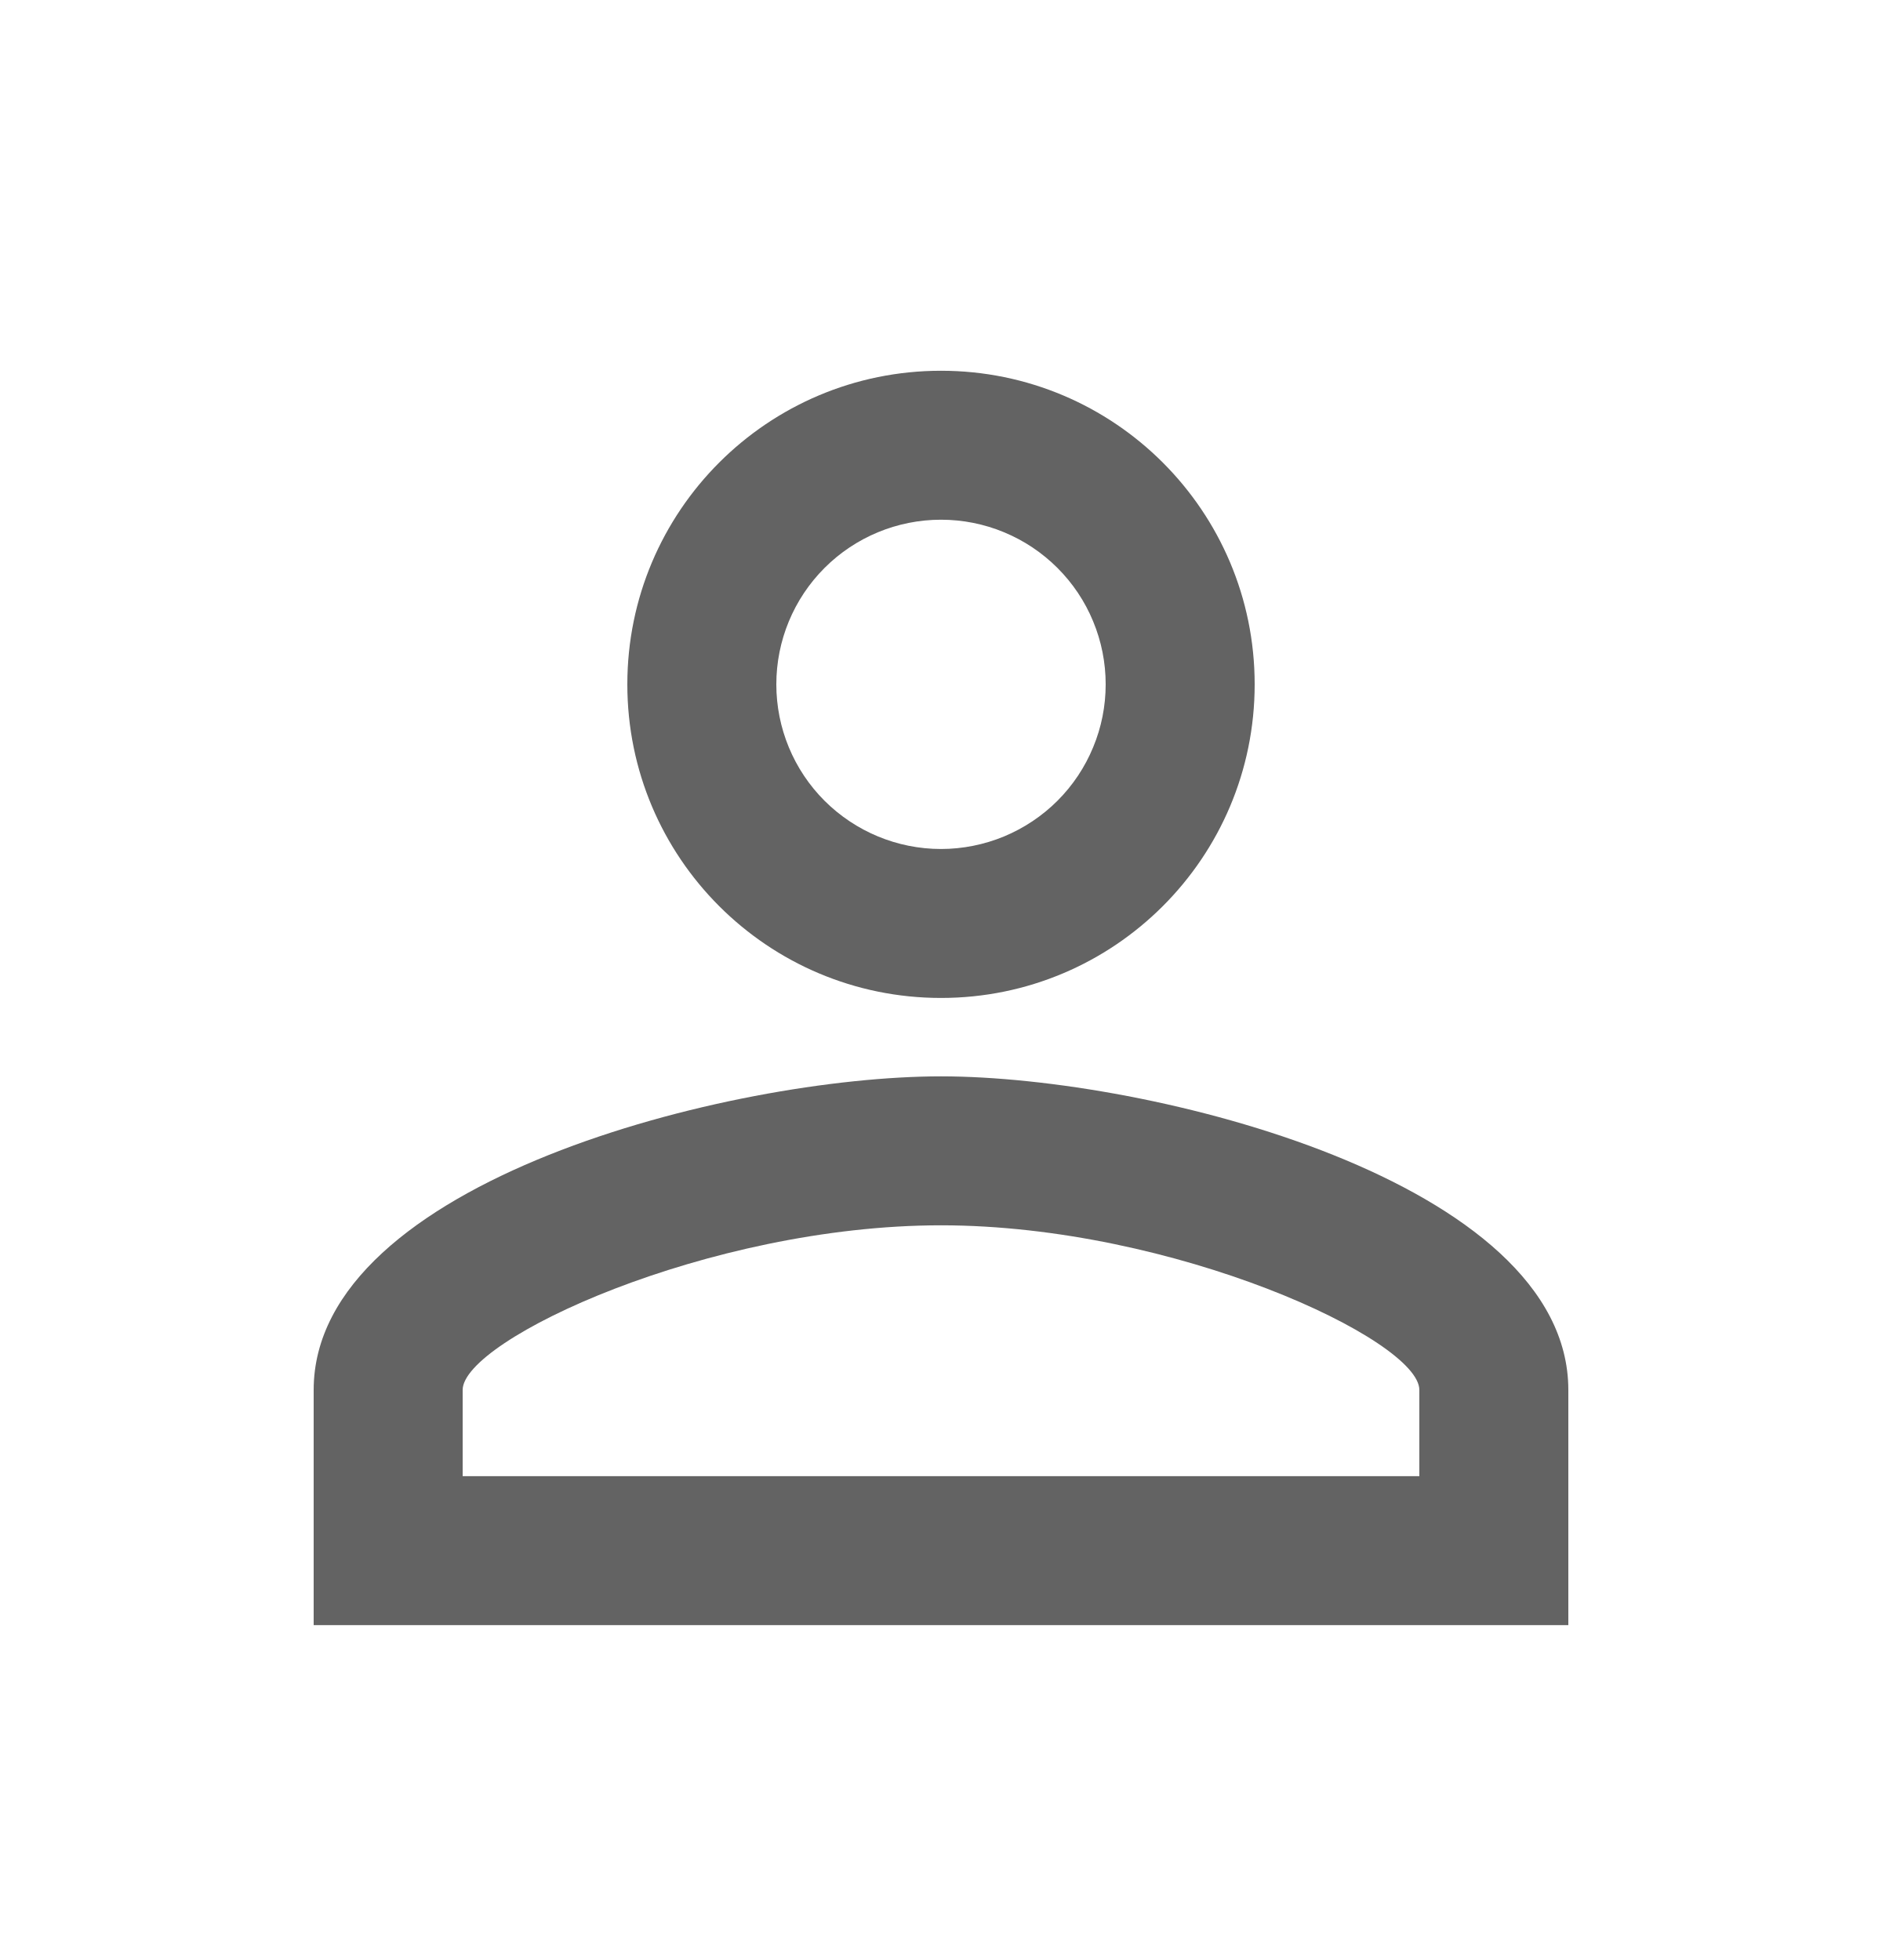
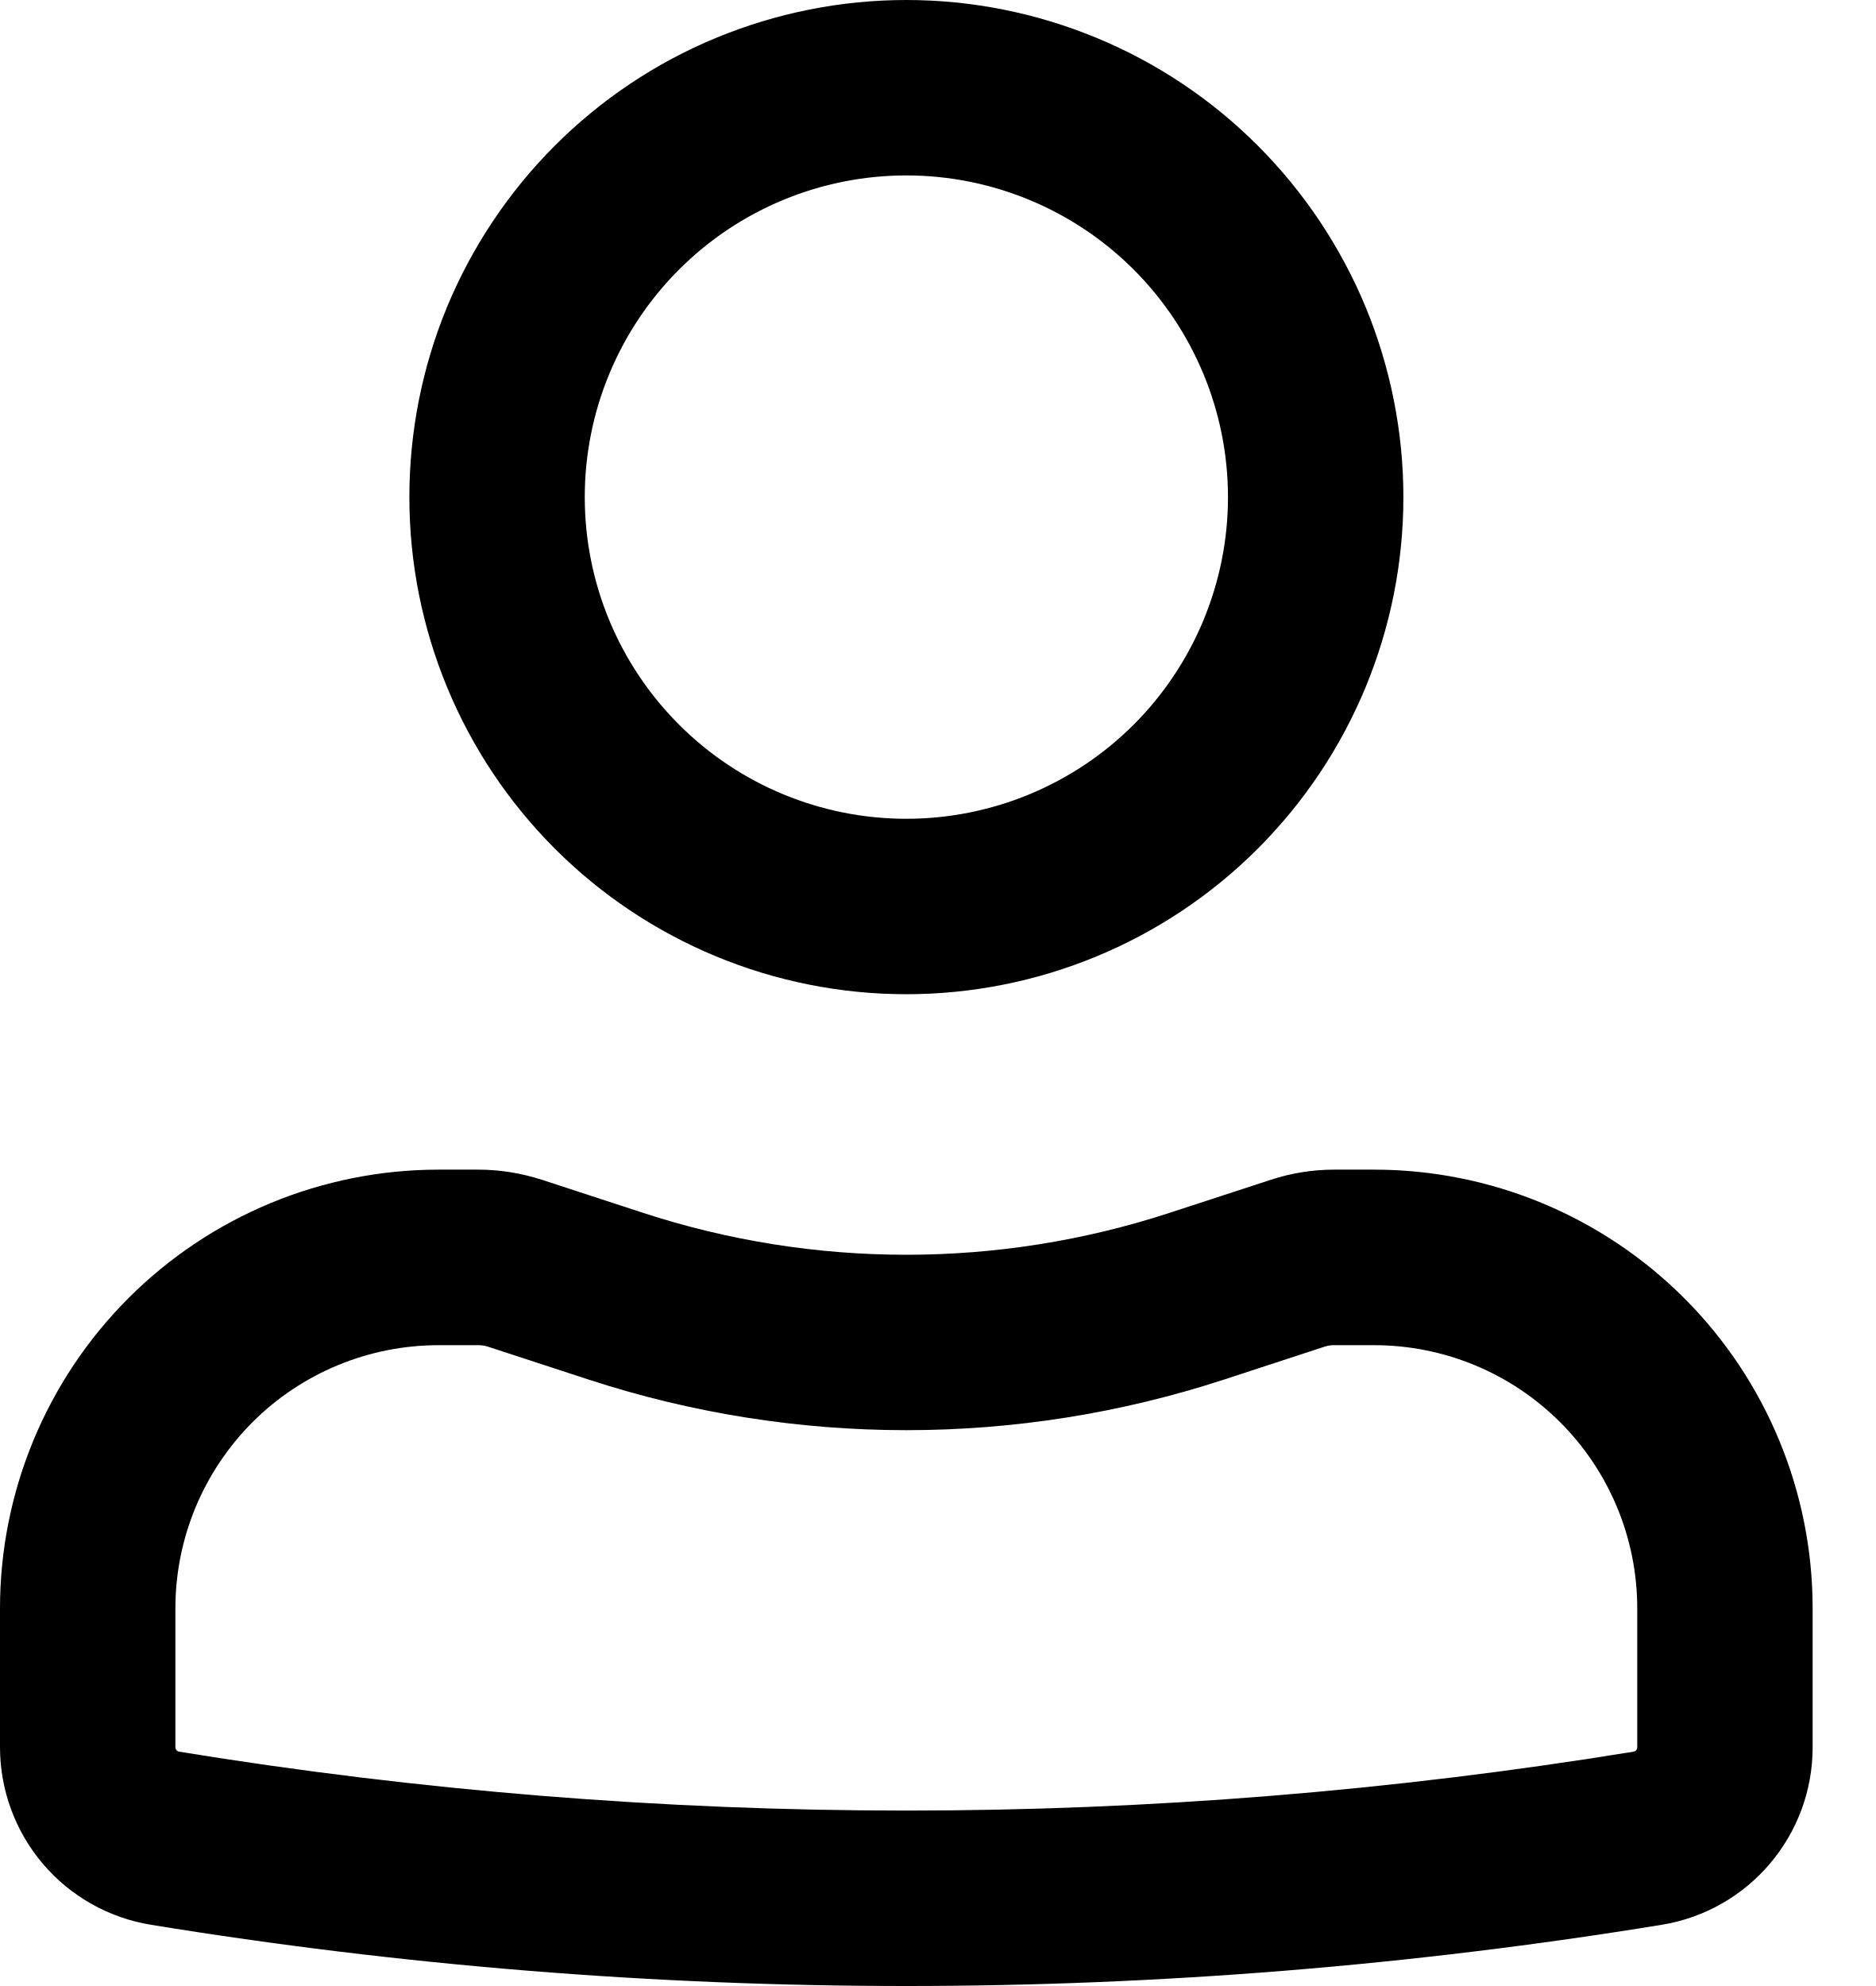
- <svg xmlns="http://www.w3.org/2000/svg" width="24" height="25" viewBox="0 0 24 25" fill="none">
-   <g id="ic:baseline-perm-identity">
-     <path id="Vector" d="M12 6.629C12.276 6.629 12.549 6.683 12.804 6.789C13.058 6.894 13.29 7.049 13.485 7.244C13.68 7.439 13.835 7.67 13.94 7.925C14.046 8.18 14.1 8.453 14.1 8.729C14.1 9.005 14.046 9.278 13.94 9.532C13.835 9.787 13.68 10.019 13.485 10.214C13.29 10.409 13.058 10.563 12.804 10.669C12.549 10.774 12.276 10.829 12 10.829C11.443 10.829 10.909 10.607 10.515 10.214C10.121 9.82 9.9 9.286 9.9 8.729C9.9 8.172 10.121 7.638 10.515 7.244C10.909 6.85 11.443 6.629 12 6.629ZM12 15.629C14.97 15.629 18.1 17.089 18.1 17.729V18.829H5.9V17.729C5.9 17.089 9.03 15.629 12 15.629ZM12 4.729C9.79 4.729 8 6.519 8 8.729C8 10.939 9.79 12.729 12 12.729C14.21 12.729 16 10.939 16 8.729C16 6.519 14.21 4.729 12 4.729ZM12 13.729C9.33 13.729 4 15.069 4 17.729V20.729H20V17.729C20 15.069 14.67 13.729 12 13.729Z" fill="#636363" />
-   </g>
+ <svg xmlns="http://www.w3.org/2000/svg" width="17" height="18" viewBox="0 0 17 18" fill="none">
+   <path id="Vector" fill-rule="evenodd" clip-rule="evenodd" d="M3.711 4.506C3.711 3.914 3.827 3.328 4.053 2.781C4.28 2.235 4.612 1.738 5.03 1.32C5.449 0.901 5.945 0.569 6.492 0.343C7.039 0.117 7.624 0 8.216 0C8.808 0 9.394 0.117 9.94 0.343C10.487 0.569 10.984 0.901 11.402 1.32C11.82 1.738 12.152 2.235 12.379 2.781C12.605 3.328 12.722 3.914 12.722 4.506C12.722 5.701 12.247 6.847 11.402 7.692C10.557 8.537 9.411 9.011 8.216 9.011C7.021 9.011 5.875 8.537 5.03 7.692C4.185 6.847 3.711 5.701 3.711 4.506ZM8.216 1.59C7.443 1.59 6.701 1.897 6.155 2.444C5.608 2.991 5.301 3.732 5.301 4.506C5.301 5.279 5.608 6.02 6.155 6.567C6.701 7.114 7.443 7.421 8.216 7.421C8.989 7.421 9.731 7.114 10.278 6.567C10.824 6.02 11.132 5.279 11.132 4.506C11.132 3.732 10.824 2.991 10.278 2.444C9.731 1.897 8.989 1.59 8.216 1.59ZM3.976 12.192C3.343 12.192 2.736 12.443 2.289 12.89C1.842 13.338 1.59 13.944 1.59 14.577V15.836C1.59 15.855 1.604 15.873 1.623 15.876C5.99 16.588 10.444 16.588 14.809 15.876C14.818 15.874 14.827 15.869 14.833 15.862C14.839 15.855 14.842 15.846 14.842 15.836V14.577C14.842 13.944 14.591 13.338 14.143 12.89C13.696 12.443 13.089 12.192 12.457 12.192H12.096C12.068 12.191 12.04 12.196 12.012 12.204L11.095 12.504C9.224 13.115 7.208 13.115 5.337 12.504L4.419 12.204C4.392 12.196 4.365 12.192 4.337 12.192H3.976ZM0 14.577C0 13.523 0.419 12.511 1.164 11.766C1.91 11.02 2.921 10.601 3.976 10.601H4.336C4.532 10.601 4.727 10.633 4.913 10.693L5.831 10.993C7.381 11.499 9.051 11.499 10.601 10.993L11.52 10.693C11.705 10.632 11.9 10.601 12.095 10.601H12.457C13.511 10.601 14.522 11.02 15.268 11.766C16.013 12.511 16.432 13.523 16.432 14.577V15.836C16.432 16.636 15.853 17.316 15.065 17.445C10.529 18.185 5.903 18.185 1.368 17.445C0.986 17.383 0.639 17.187 0.388 16.892C0.138 16.597 5.88853e-06 16.223 0 15.836V14.577Z" fill="black" />
</svg>
